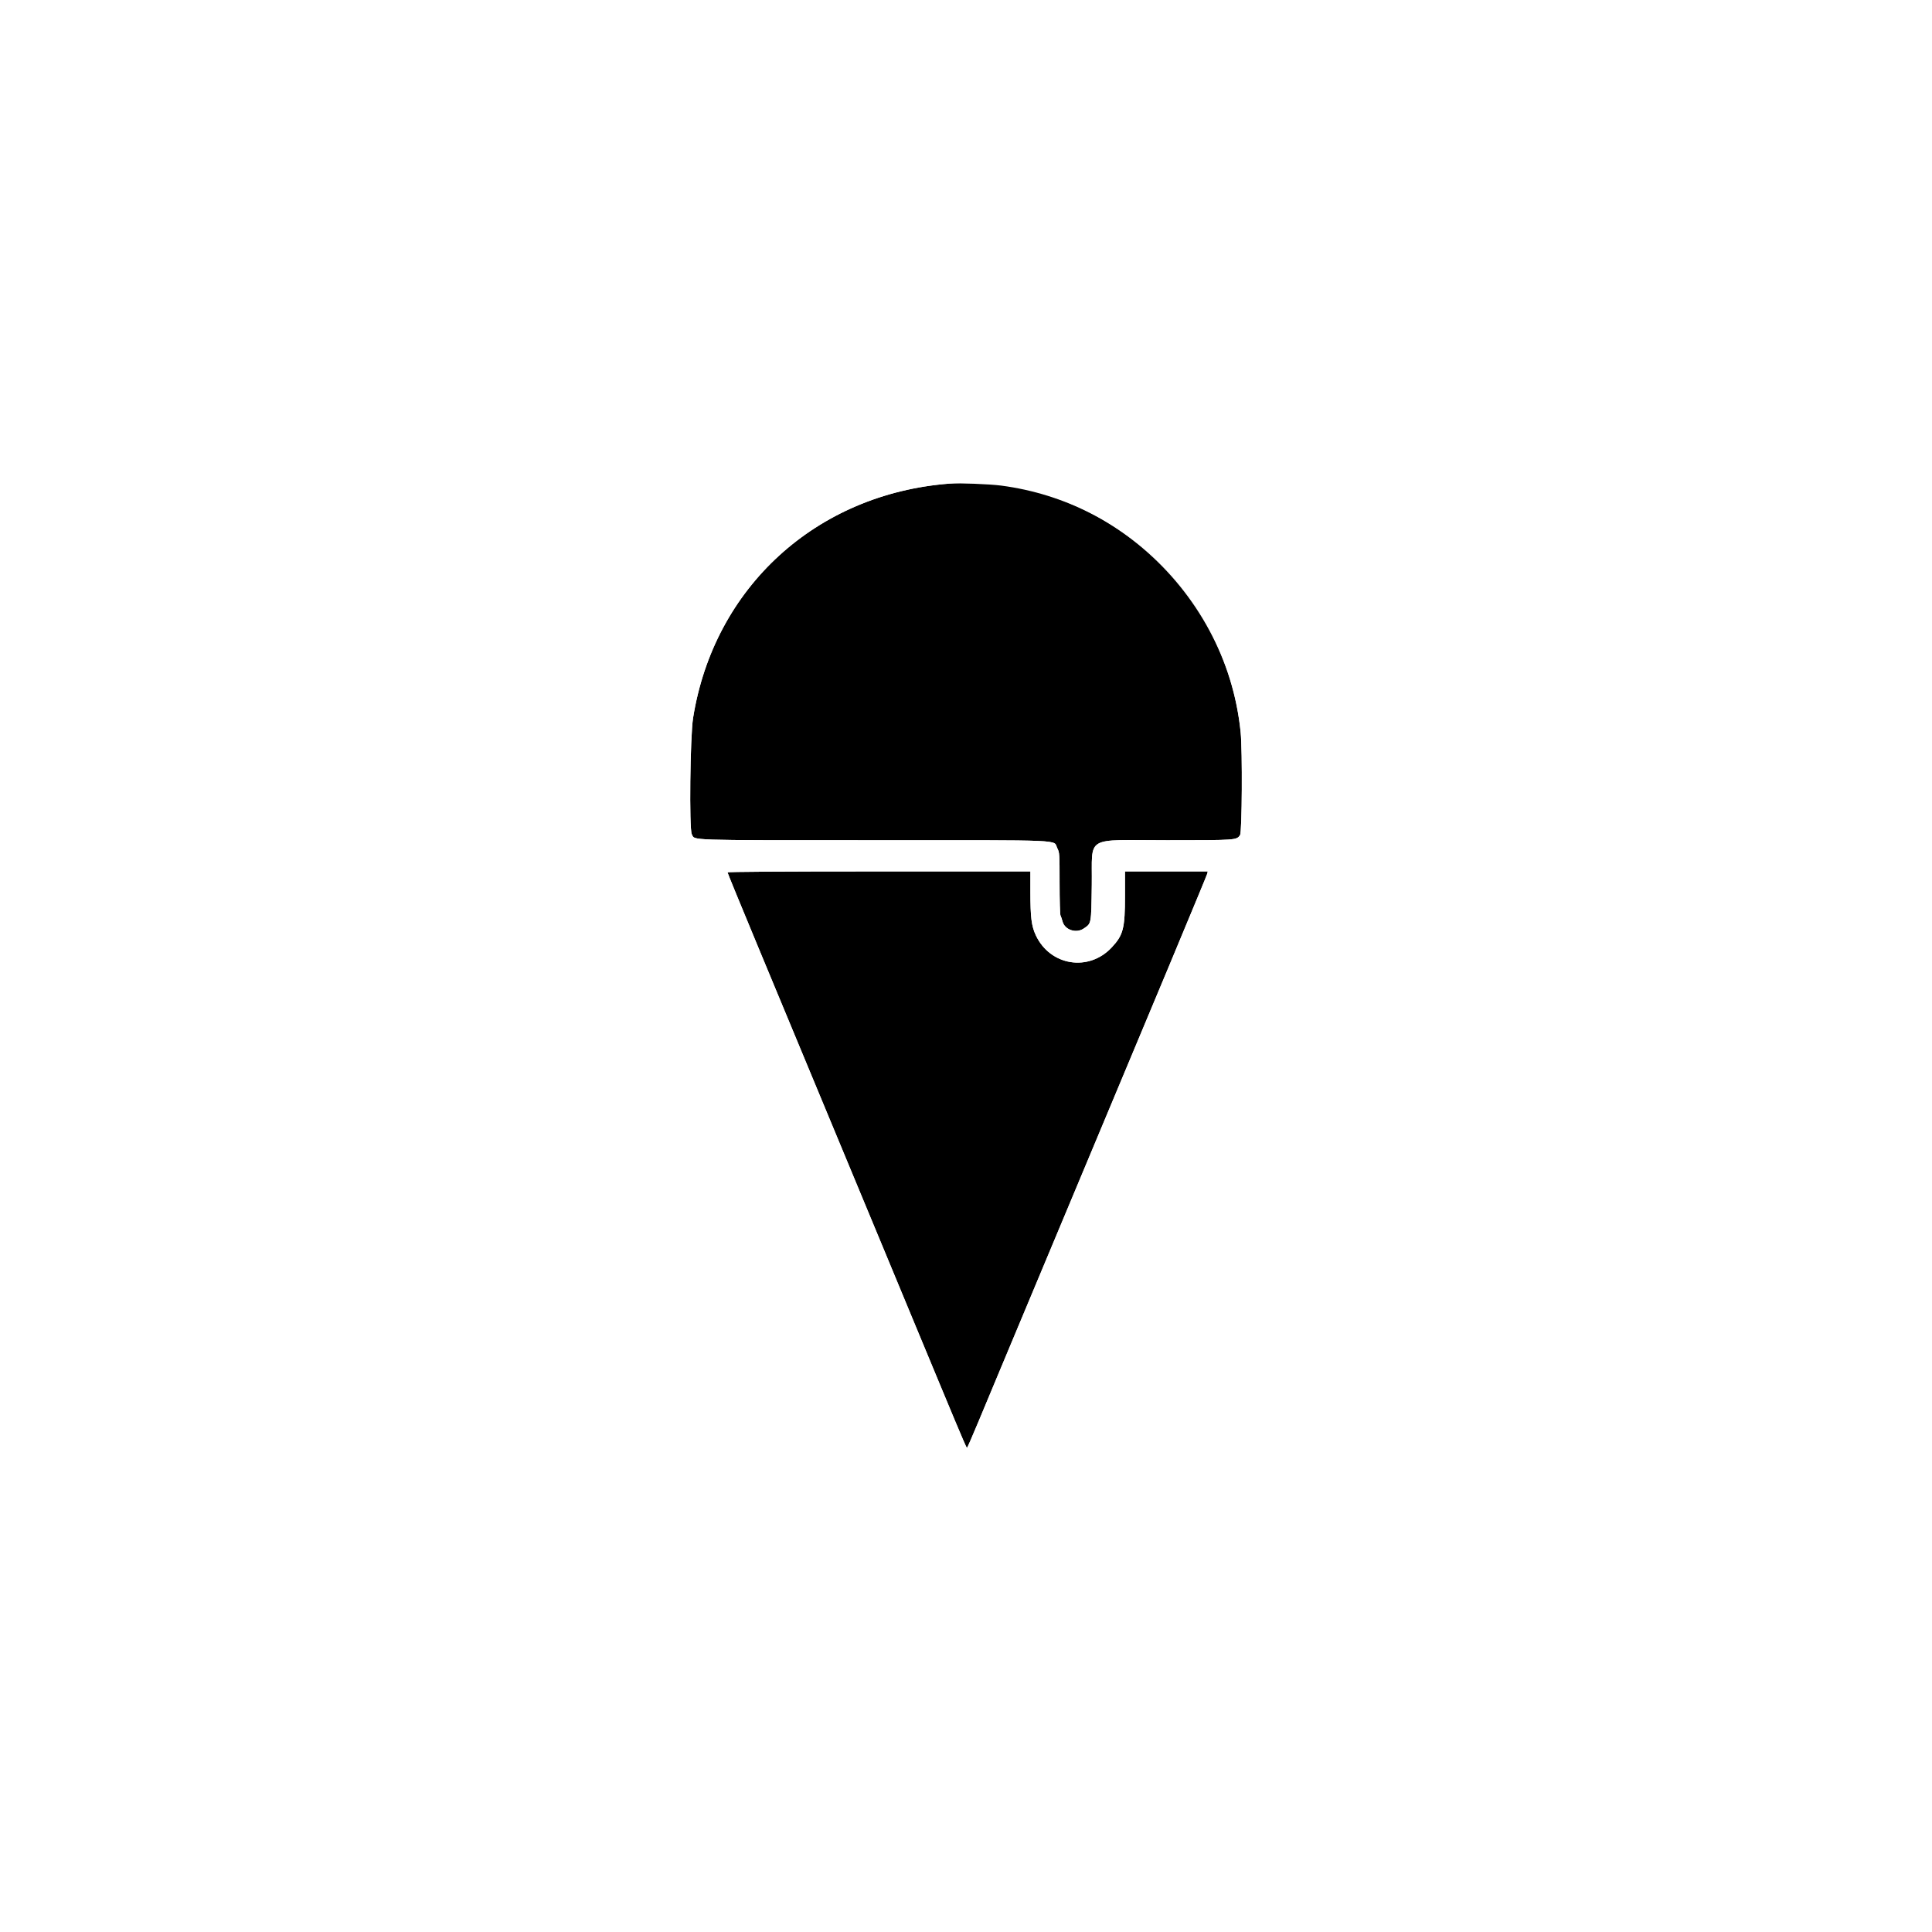
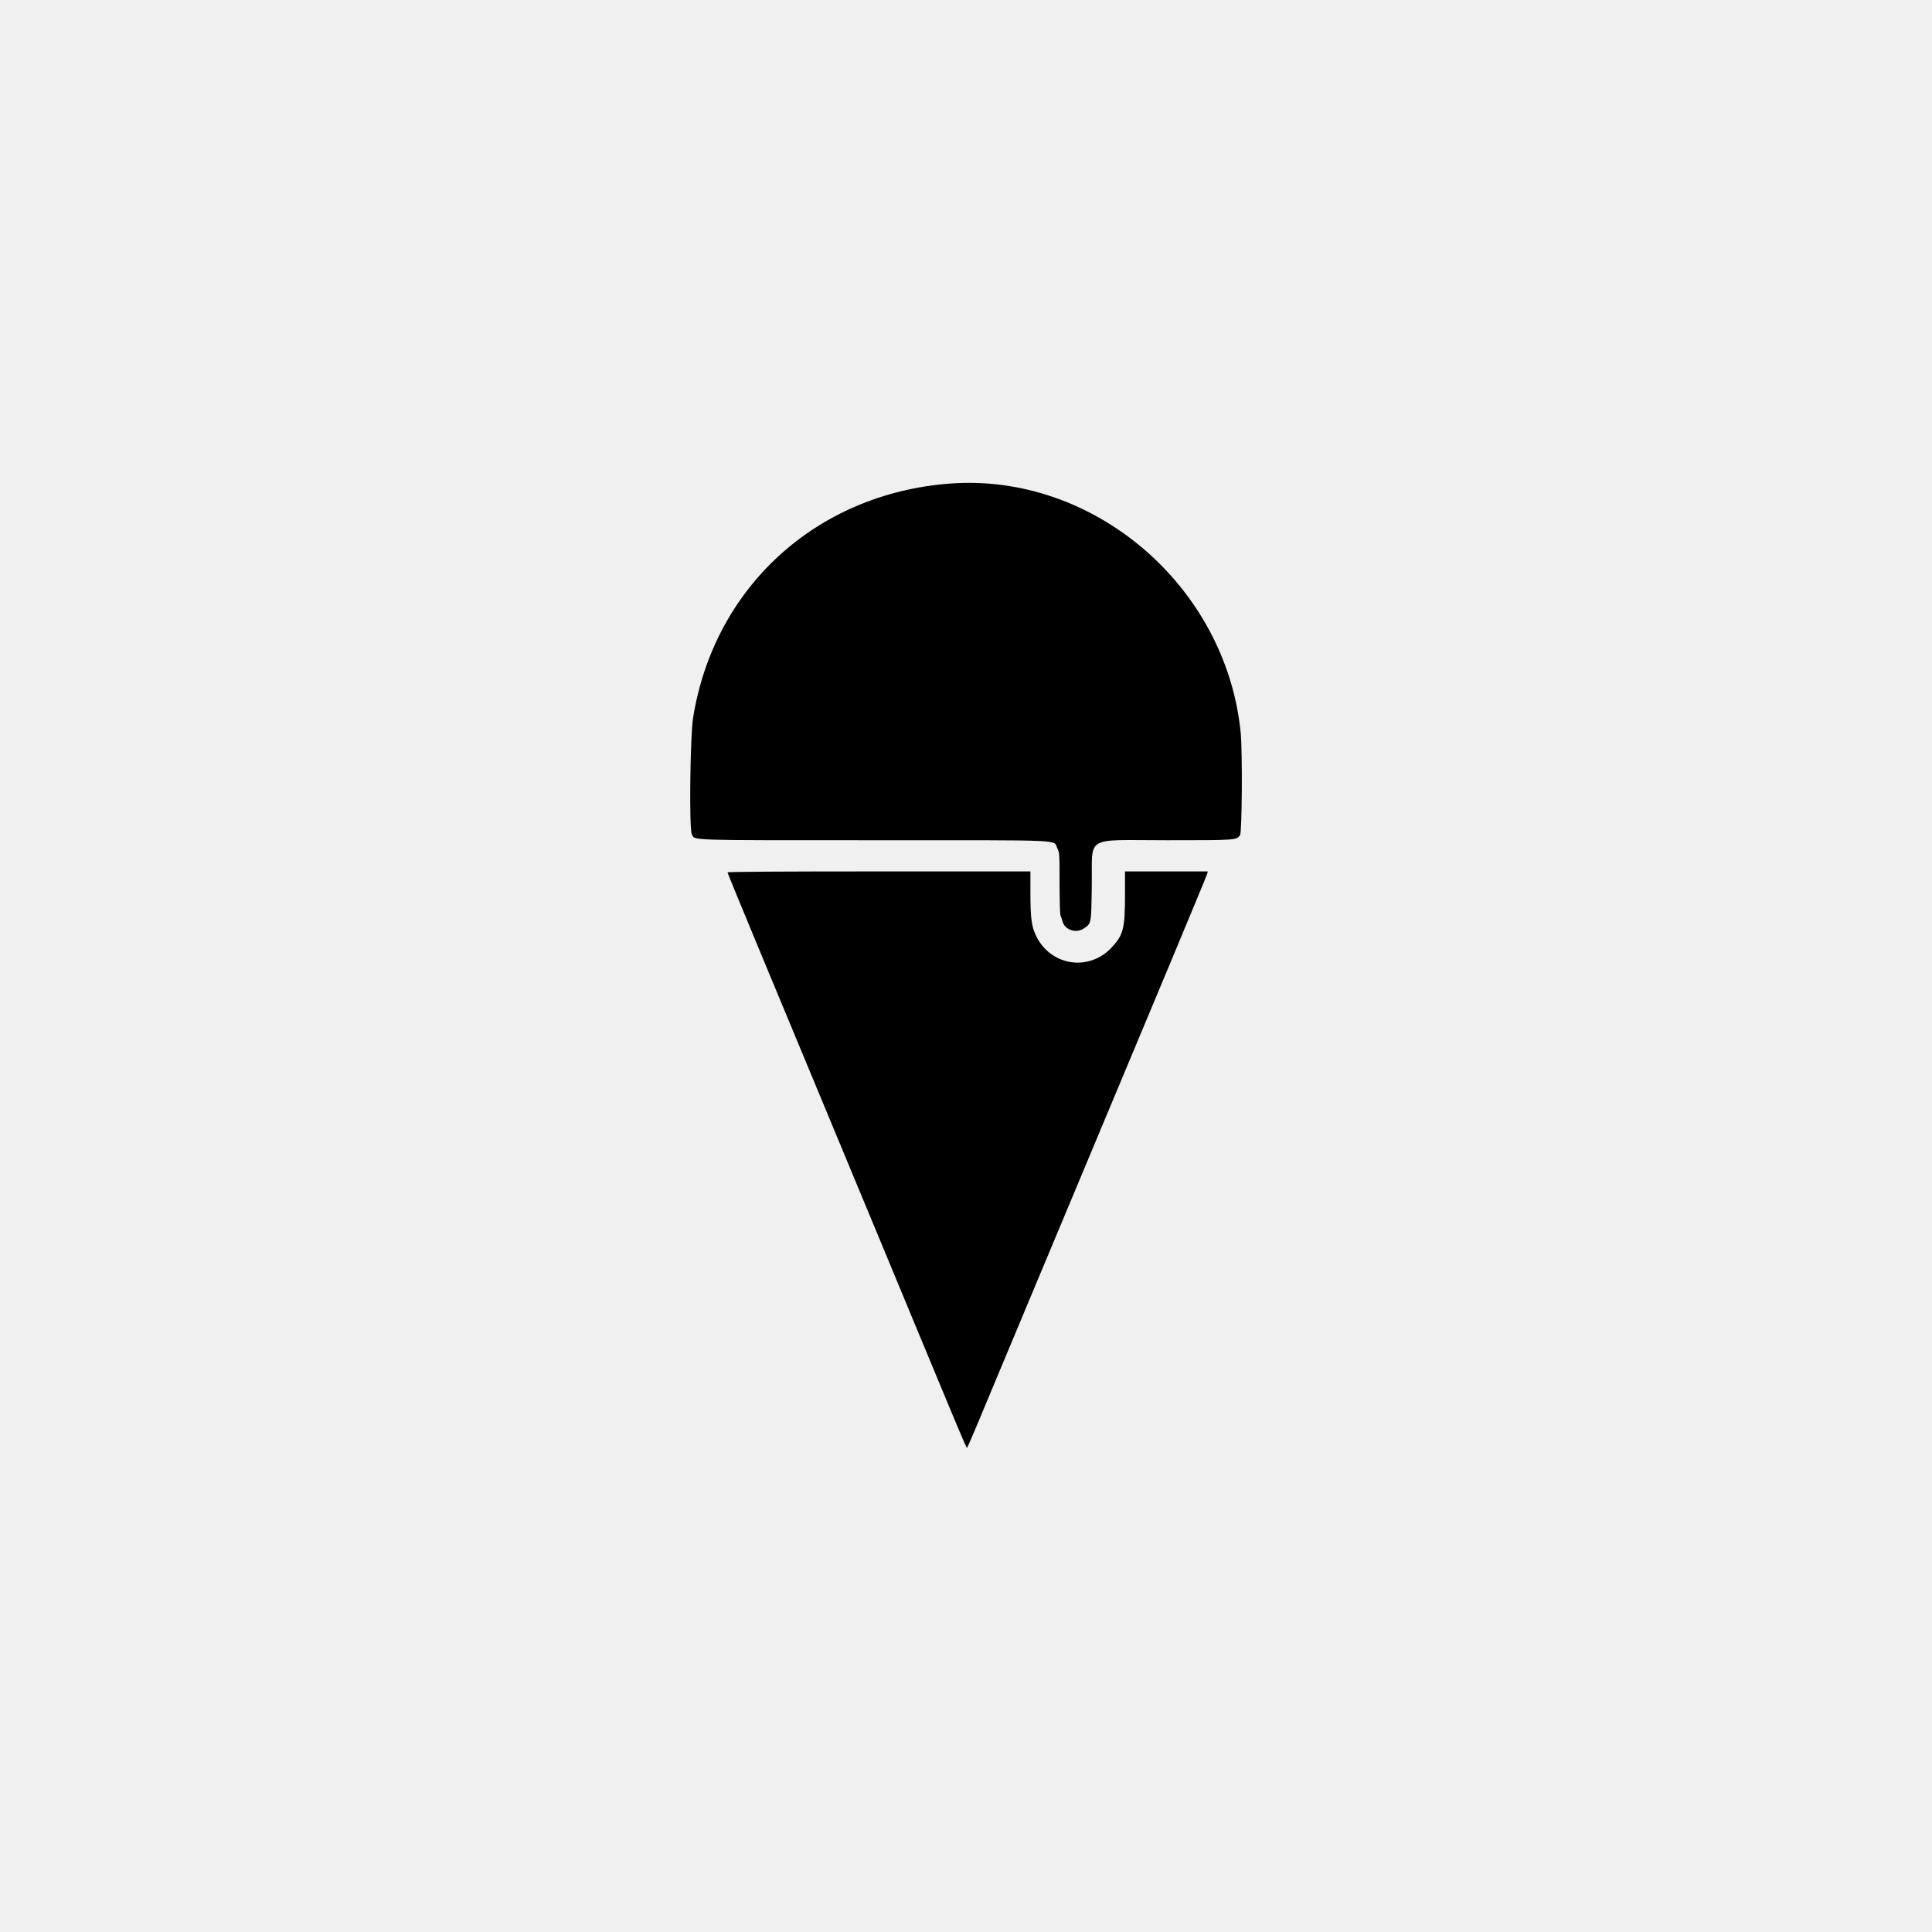
- <svg xmlns="http://www.w3.org/2000/svg" id="svg" version="1.1" width="400" height="400" viewBox="0, 0, 400,400">
+ <svg xmlns="http://www.w3.org/2000/svg" id="svg" width="400" height="400" viewBox="0, 0, 400,400">
  <g id="svgg">
    <path id="path0" d="M196.563 100.126 C 168.970 102.260,147.806 121.610,143.494 148.646 C 142.882 152.485,142.668 171.623,143.225 172.700 C 143.918 174.041,141.449 173.958,180.983 173.959 C 221.645 173.959,217.990 173.799,218.906 175.617 C 219.362 176.520,219.375 176.727,219.375 182.859 C 219.375 186.332,219.460 189.335,219.564 189.534 C 219.668 189.733,219.859 190.293,219.988 190.779 C 220.456 192.533,222.800 193.313,224.377 192.240 C 225.980 191.149,225.925 191.443,226.042 183.257 C 226.190 172.803,224.252 173.960,241.621 173.959 C 256.014 173.958,255.996 173.960,256.744 172.892 C 257.151 172.310,257.249 155.450,256.867 151.637 C 253.825 121.278,226.362 97.820,196.563 100.126 M150.625 180.621 C 150.625 180.733,153.521 187.788,157.060 196.298 C 160.600 204.808,166.611 219.271,170.420 228.438 C 174.228 237.604,179.780 250.964,182.758 258.125 C 185.735 265.286,188.479 271.896,188.853 272.813 C 189.747 274.997,193.558 284.169,194.567 286.563 C 195.001 287.594,196.418 290.992,197.714 294.115 C 199.011 297.237,200.126 299.790,200.192 299.789 C 200.258 299.787,201.335 297.326,202.584 294.320 C 203.833 291.314,205.721 286.792,206.778 284.271 C 207.836 281.750,211.346 273.359,214.579 265.625 C 217.812 257.891,221.519 249.031,222.816 245.938 C 237.879 210.012,249.870 181.264,249.950 180.885 L 250.049 180.417 241.483 180.417 L 232.917 180.417 232.917 185.406 C 232.917 192.230,232.568 193.590,230.160 196.164 C 225.402 201.250,217.425 199.971,214.456 193.646 C 213.556 191.728,213.333 189.949,213.333 184.672 L 213.333 180.417 181.979 180.417 C 161.652 180.417,150.625 180.488,150.625 180.621 " stroke="none" fill="#000000" fill-rule="evenodd" />
-     <path id="path1" d="M0.000 200.000 L 0.000 400.000 200.000 400.000 L 400.000 400.000 400.000 200.000 L 400.000 0.000 200.000 0.000 L 0.000 0.000 0.000 200.000 M207.280 100.537 C 233.668 103.997,254.214 125.169,256.867 151.637 C 257.249 155.450,257.151 172.310,256.744 172.892 C 255.996 173.960,256.014 173.958,241.621 173.959 C 224.252 173.960,226.190 172.803,226.042 183.257 C 225.925 191.443,225.980 191.149,224.377 192.240 C 222.800 193.313,220.456 192.533,219.988 190.779 C 219.859 190.293,219.668 189.733,219.564 189.534 C 219.460 189.335,219.375 186.332,219.375 182.859 C 219.375 176.727,219.362 176.520,218.906 175.617 C 217.990 173.799,221.645 173.959,180.983 173.959 C 141.449 173.958,143.918 174.041,143.225 172.700 C 142.668 171.623,142.882 152.485,143.494 148.646 C 147.806 121.610,168.970 102.260,196.563 100.126 C 198.492 99.976,204.870 100.221,207.280 100.537 M213.333 184.672 C 213.333 189.949,213.556 191.728,214.456 193.646 C 217.425 199.971,225.402 201.250,230.160 196.164 C 232.568 193.590,232.917 192.230,232.917 185.406 L 232.917 180.417 241.483 180.417 L 250.049 180.417 249.950 180.885 C 249.870 181.264,237.879 210.012,222.816 245.938 C 221.519 249.031,217.812 257.891,214.579 265.625 C 211.346 273.359,207.836 281.750,206.778 284.271 C 205.721 286.792,203.833 291.314,202.584 294.320 C 201.335 297.326,200.258 299.787,200.192 299.789 C 200.126 299.790,199.011 297.237,197.714 294.115 C 196.418 290.992,195.001 287.594,194.567 286.563 C 193.558 284.169,189.747 274.997,188.853 272.813 C 188.479 271.896,185.735 265.286,182.758 258.125 C 179.780 250.964,174.228 237.604,170.420 228.438 C 166.611 219.271,160.600 204.808,157.060 196.298 C 153.521 187.788,150.625 180.733,150.625 180.621 C 150.625 180.488,161.652 180.417,181.979 180.417 L 213.333 180.417 213.333 184.672 " stroke="none" fill="#ffffff" fill-rule="evenodd" />
  </g>
</svg>
